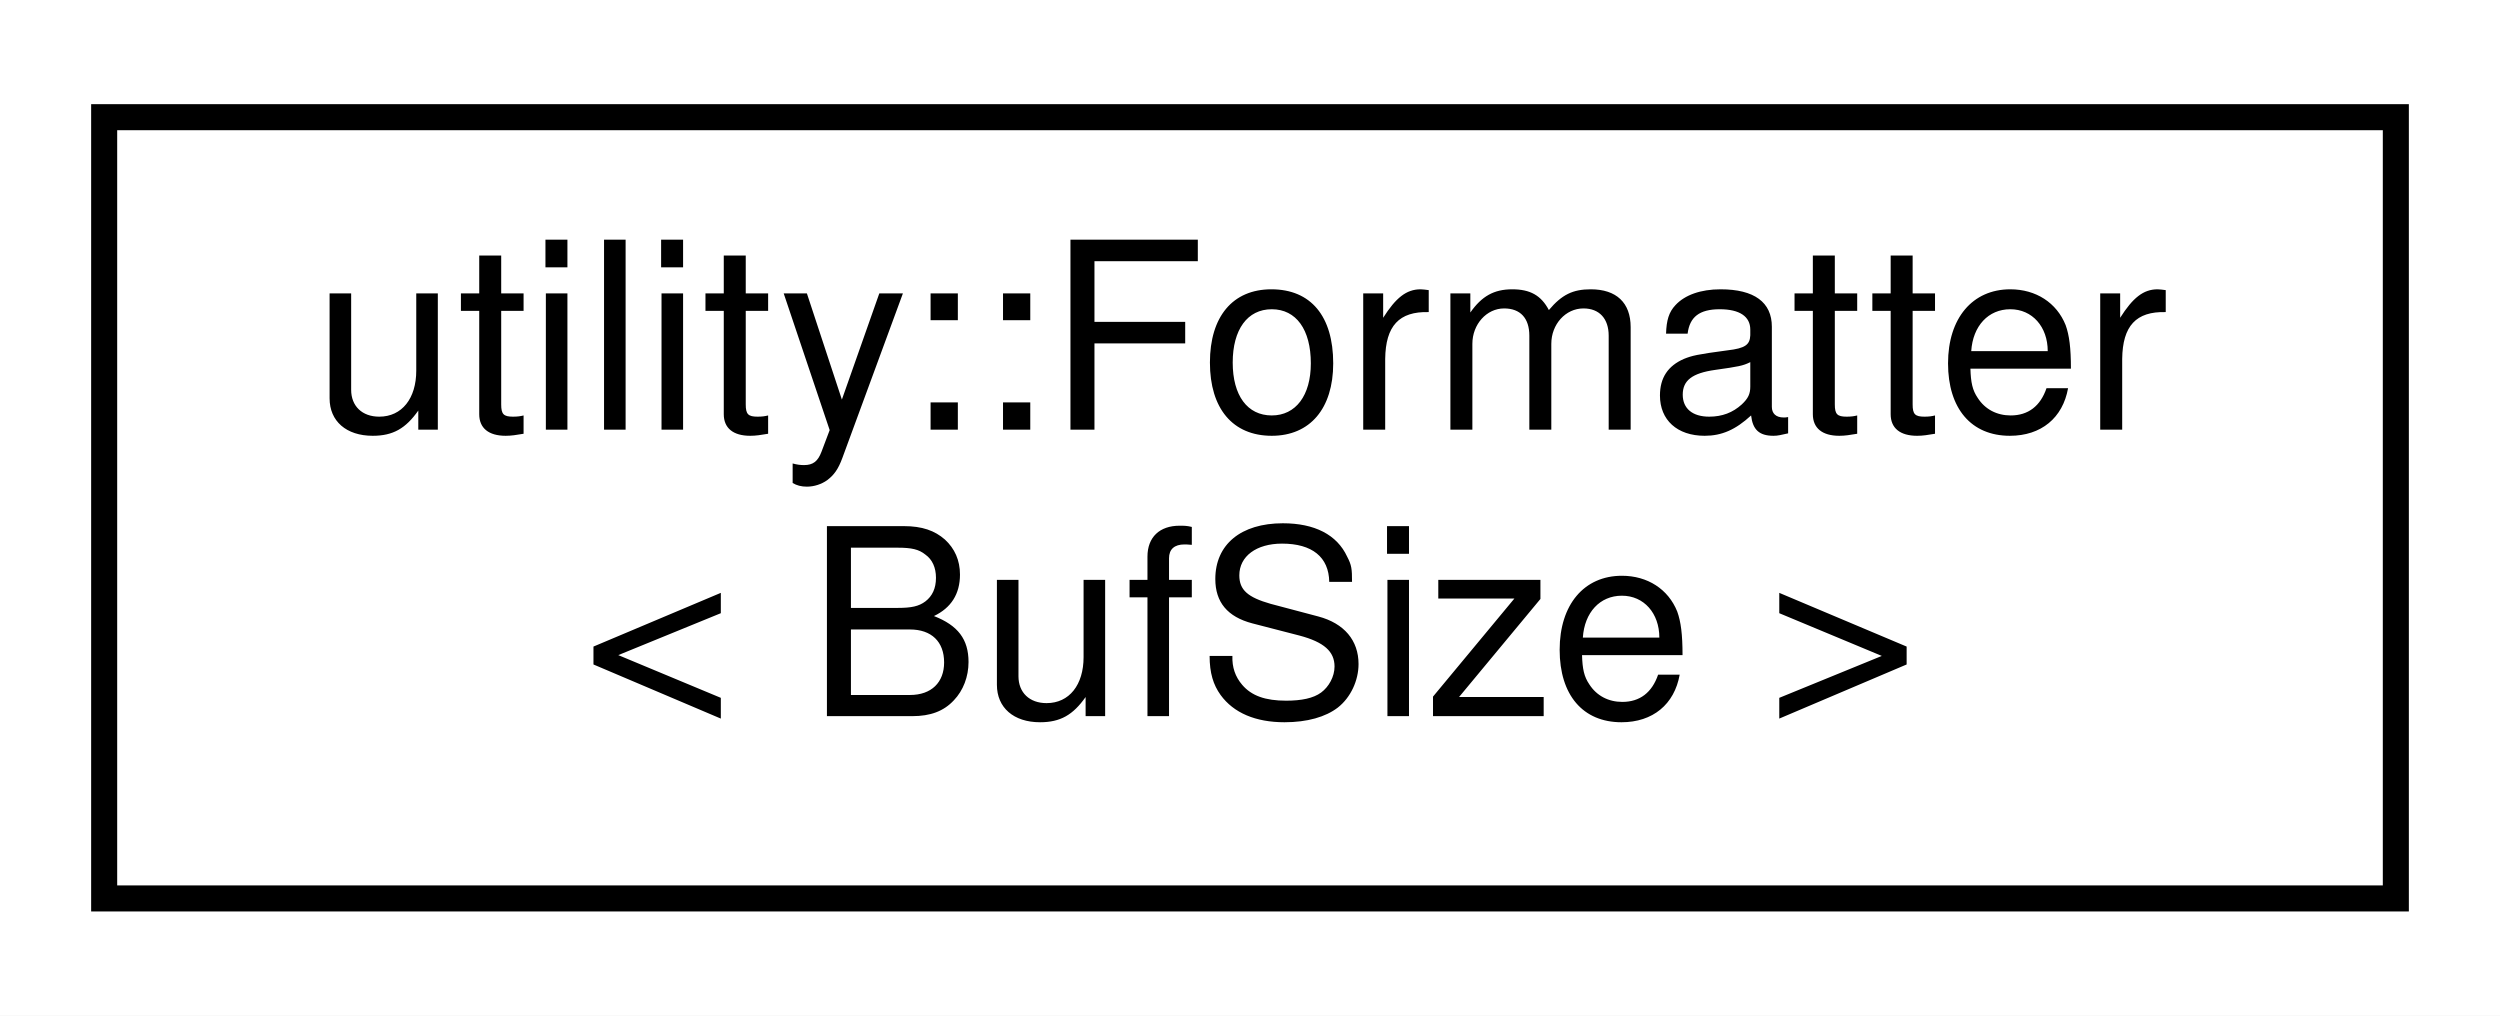
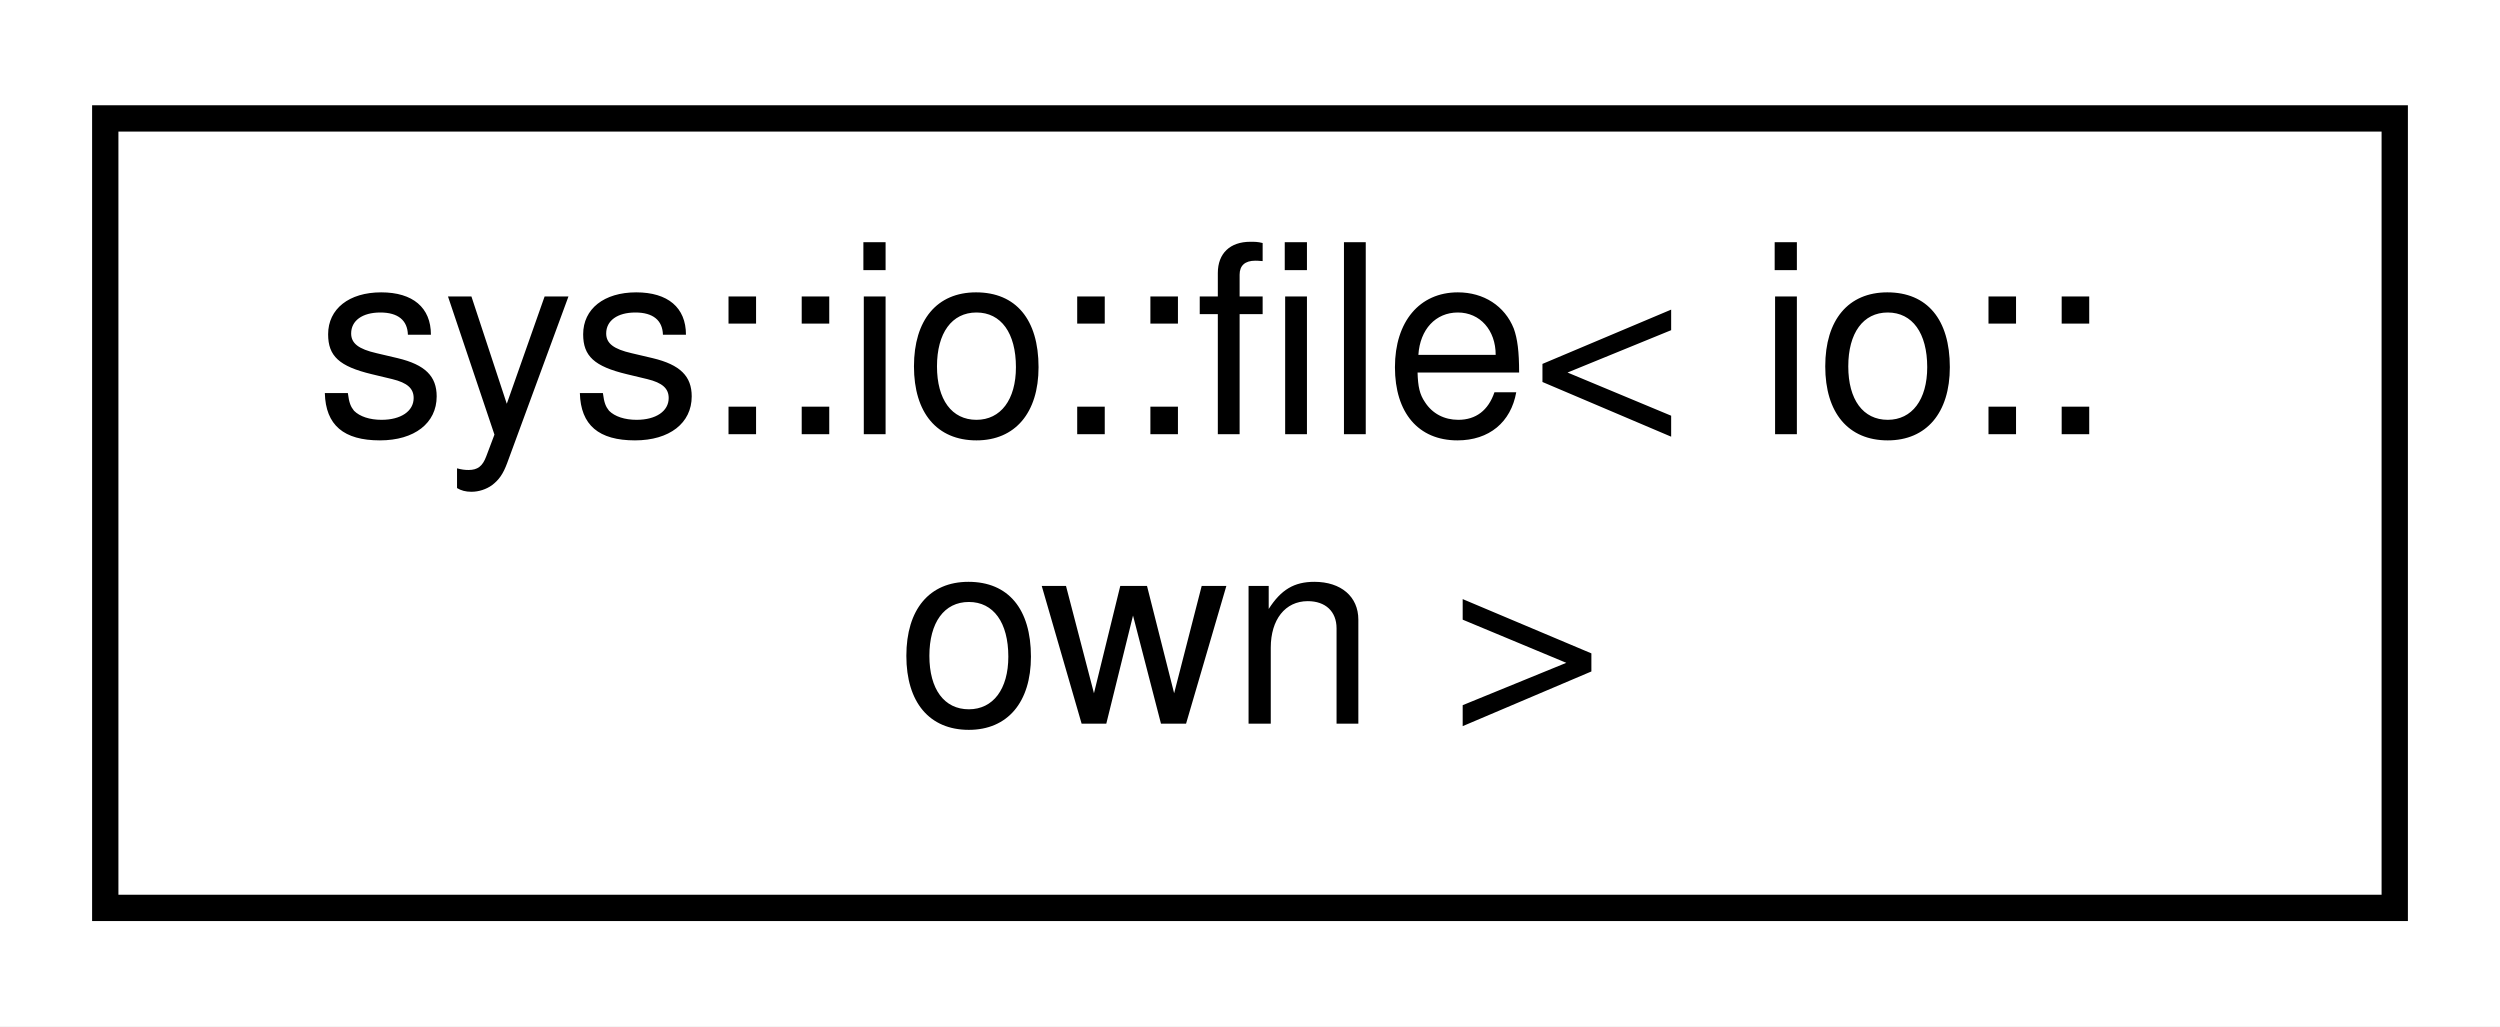
- <svg xmlns="http://www.w3.org/2000/svg" xmlns:xlink="http://www.w3.org/1999/xlink" width="96pt" height="39pt" viewBox="0.00 0.00 96.00 39.00">
+ <svg xmlns="http://www.w3.org/2000/svg" xmlns:xlink="http://www.w3.org/1999/xlink" width="95pt" height="39pt" viewBox="0.00 0.00 95.00 39.00">
  <g id="graph0" class="graph" transform="scale(1 1) rotate(0) translate(4 35)">
-     <polygon fill="#ffffff" stroke="transparent" points="-4,4 -4,-35 92,-35 92,4 -4,4" />
+     <polygon fill="#ffffff" stroke="transparent" points="-4,4 -4,-35 91,-35 91,4 -4,4" />
    <g id="node1" class="node">
      <g id="a_node1">
-         <a xlink:href="classutility_1_1Formatter.html" target="_top" xlink:title="A formatting wrapper around string literals.">
-           <polygon fill="#ffffff" stroke="#000000" points="0,-.5 0,-30.5 88,-30.5 88,-.5 0,-.5" />
-           <text text-anchor="start" x="8" y="-18.5" font-family="Helvetica,sans-Serif" font-size="10.00" fill="#000000">utility::Formatter</text>
-           <text text-anchor="middle" x="44" y="-7.5" font-family="Helvetica,sans-Serif" font-size="10.00" fill="#000000">&lt; BufSize &gt;</text>
+         <a xlink:href="namespacesys_1_1io.html#namespacesys_1_1io" target="_top" xlink:title=" ">
+           <polygon fill="#ffffff" stroke="#000000" points="0,-.5 0,-30.5 87,-30.5 87,-.5 0,-.5" />
+           <text text-anchor="start" x="8" y="-18.5" font-family="Helvetica,sans-Serif" font-size="10.00" fill="#000000">sys::io::file&lt; io::</text>
+           <text text-anchor="middle" x="43.5" y="-7.5" font-family="Helvetica,sans-Serif" font-size="10.00" fill="#000000">own &gt;</text>
        </a>
      </g>
    </g>
  </g>
</svg>
